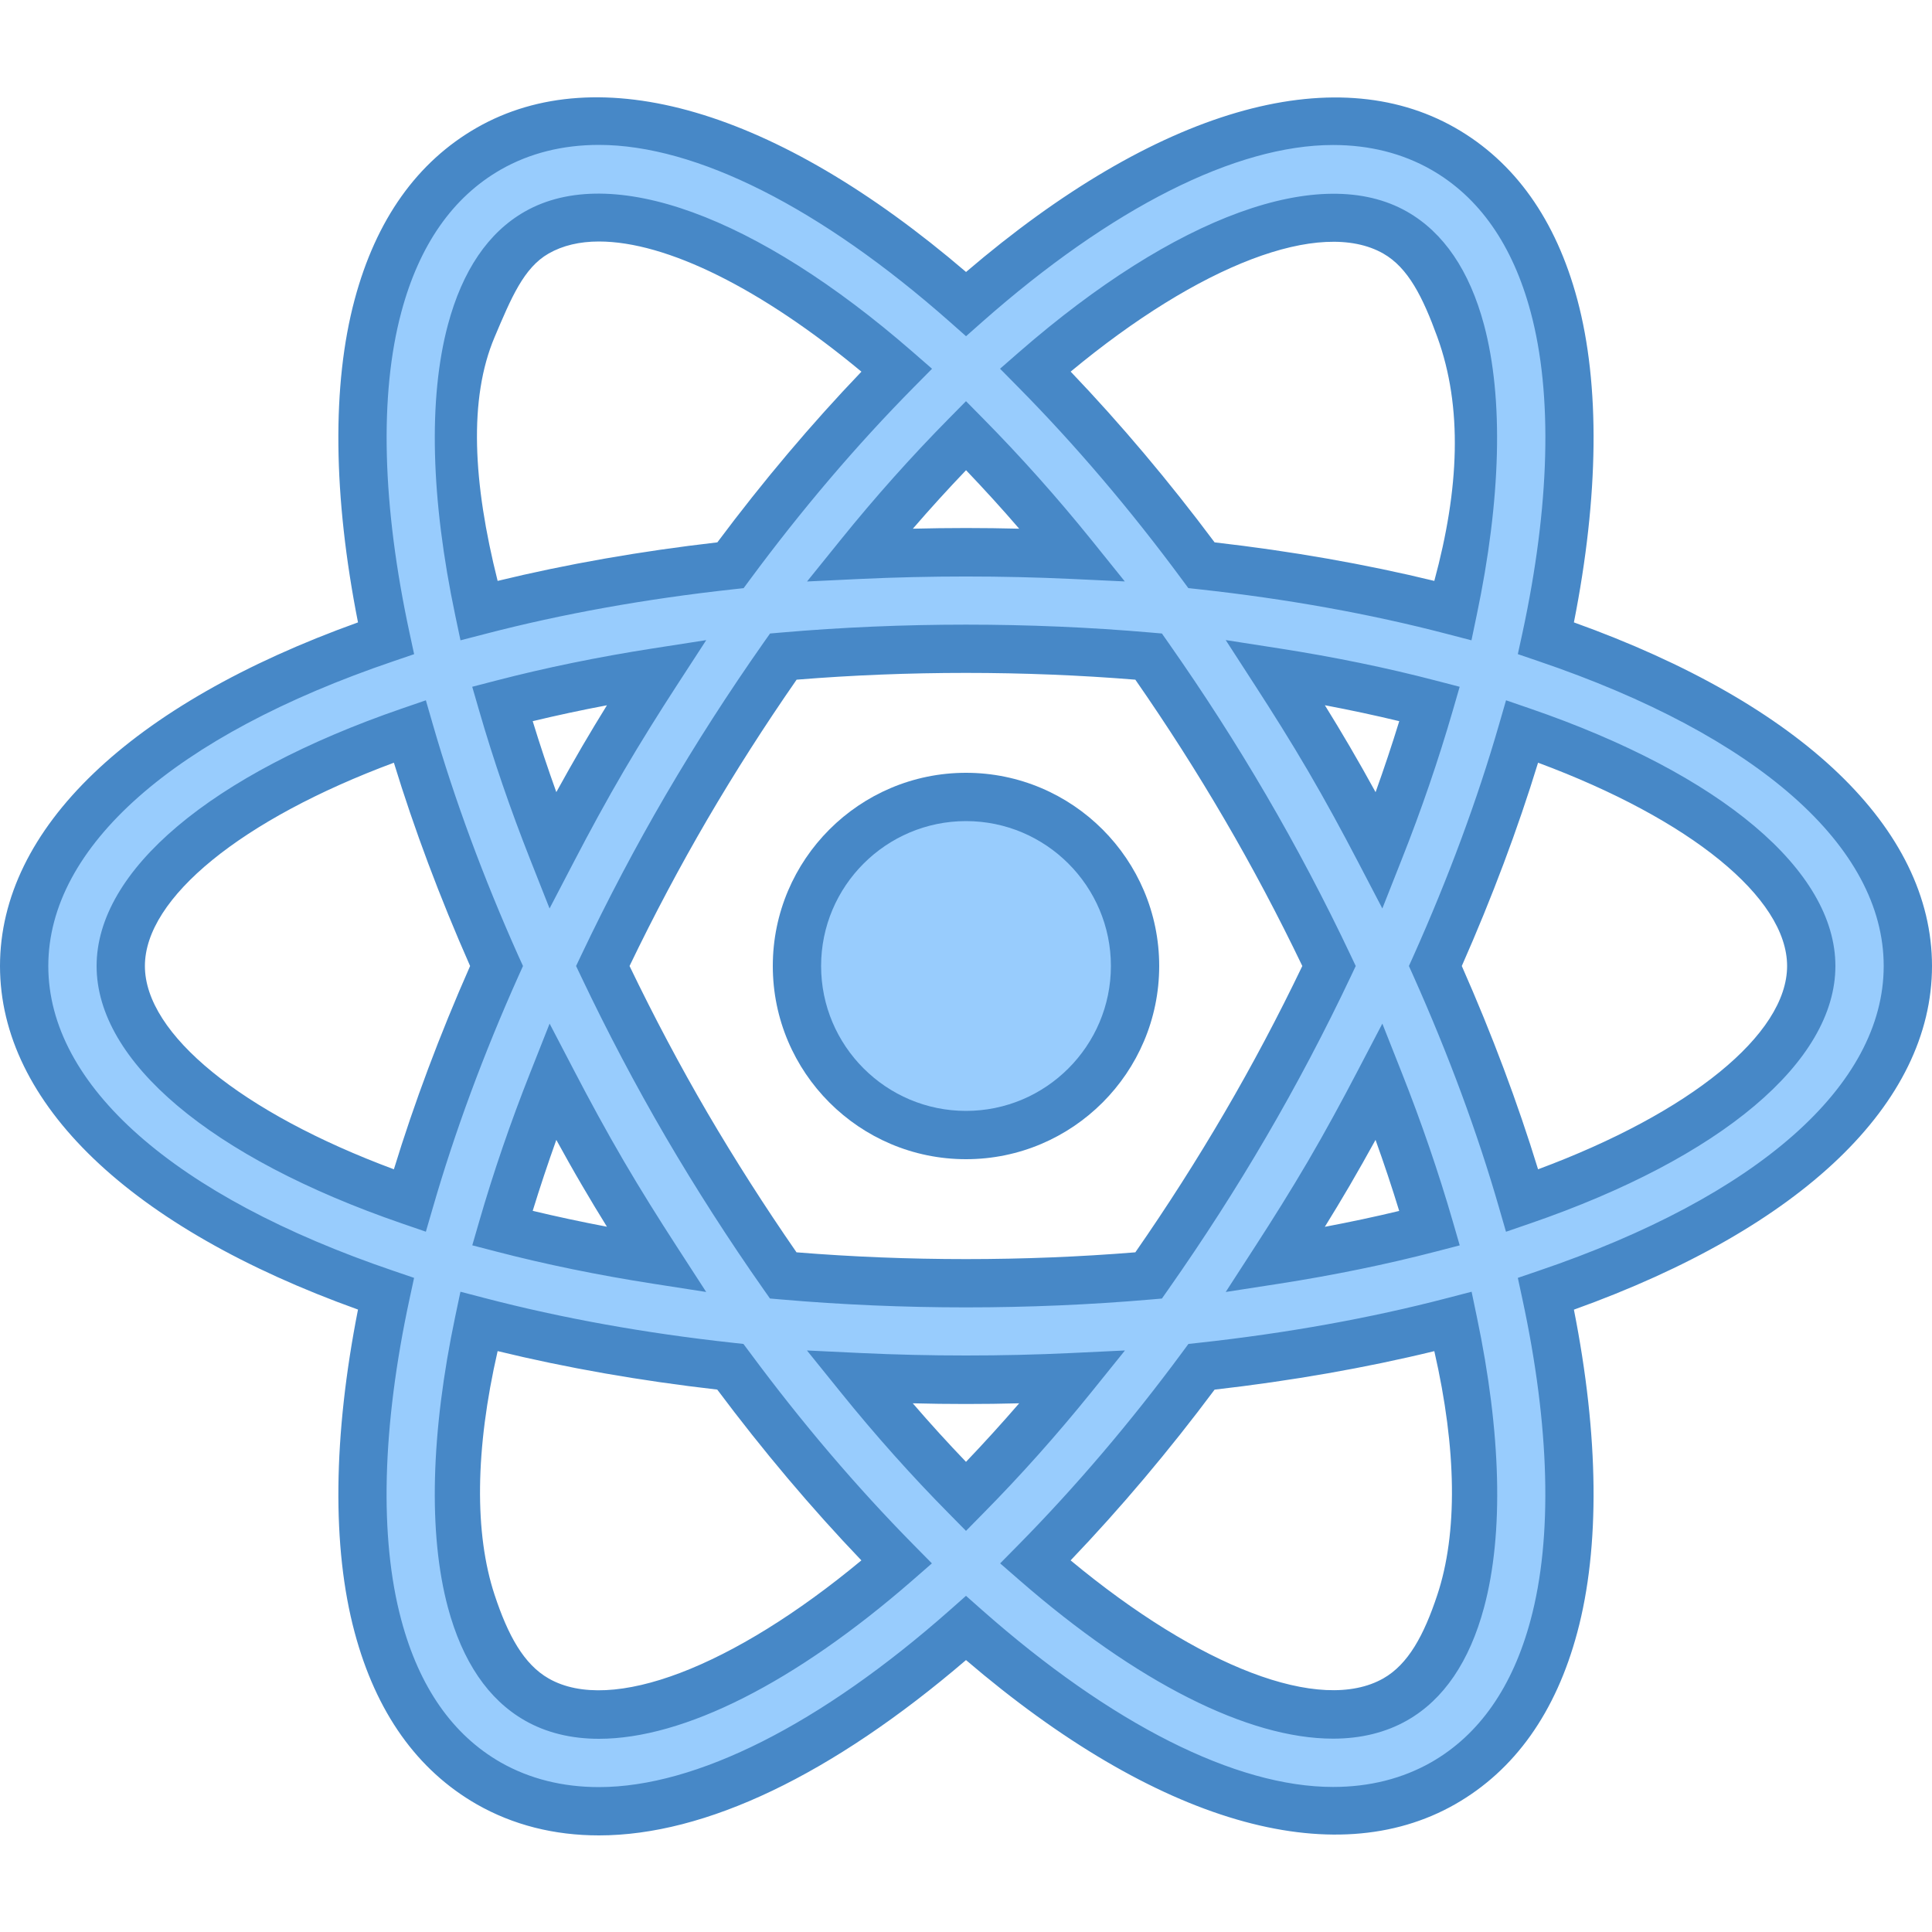
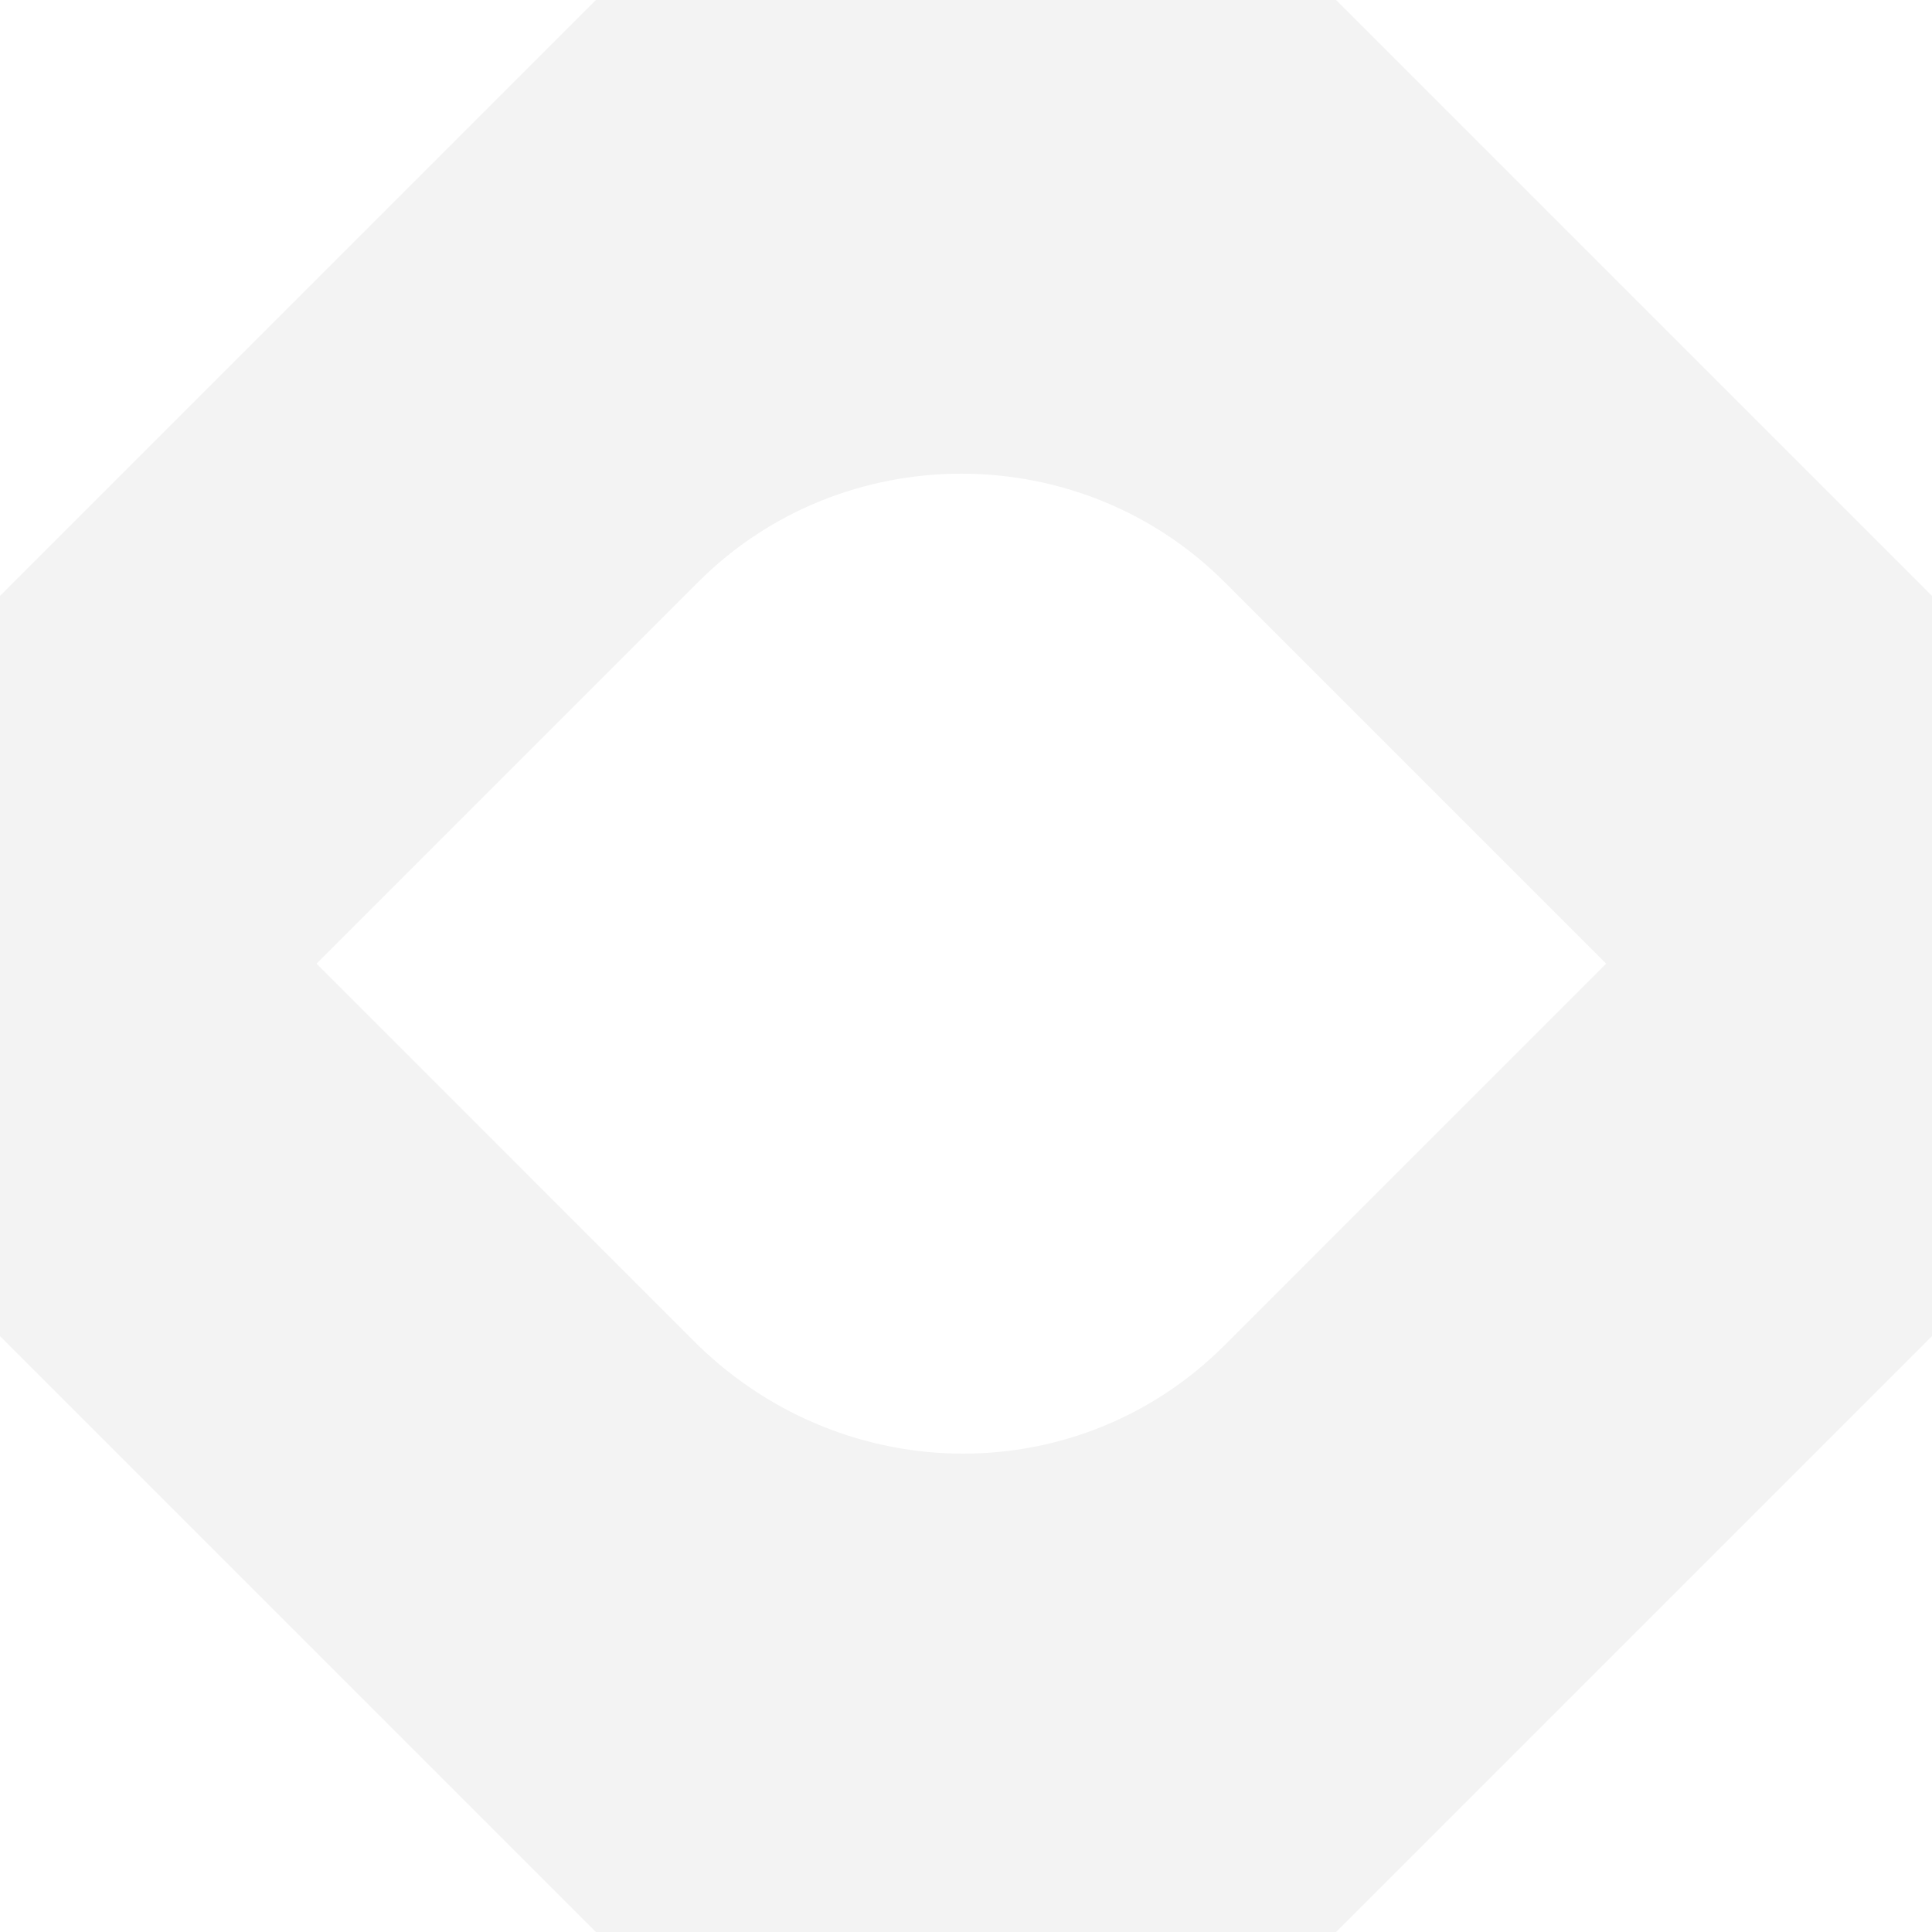
- <svg xmlns="http://www.w3.org/2000/svg" viewBox="0 0 40 40" width="40px" height="40px">
-   <path fill="#98ccfd" d="M23.5,20c0,1.935-1.565,3.5-3.5,3.5s-3.5-1.565-3.5-3.5s1.565-3.5,3.5-3.5S23.5,18.065,23.5,20z" />
-   <path fill="#4788c7" d="M20,24c-2.206,0-4-1.794-4-4s1.794-4,4-4s4,1.794,4,4S22.206,24,20,24z M20,17c-1.654,0-3,1.346-3,3 s1.346,3,3,3s3-1.346,3-3S21.654,17,20,17z" />
-   <g>
-     <path fill="#98ccfd" d="M39.5,20c0-2.796-2.912-5.232-7.492-6.787c0.576-2.671,0.655-5.055,0.166-6.881 c-0.408-1.522-1.181-2.617-2.296-3.253c-0.671-0.382-1.438-0.577-2.279-0.577c-2.207,0-4.893,1.401-7.597,3.791 C17.296,3.902,14.609,2.5,12.4,2.5c-0.842,0-1.608,0.194-2.279,0.577C9.006,3.714,8.232,4.81,7.825,6.333 c-0.489,1.826-0.41,4.21,0.165,6.88C3.412,14.768,0.5,17.205,0.5,20s2.912,5.232,7.491,6.786c-0.576,2.67-0.655,5.054-0.165,6.88 c0.407,1.524,1.181,2.619,2.297,3.257c0.671,0.382,1.438,0.577,2.279,0.577c0.001,0,0,0,0.001,0c2.208,0,4.894-1.401,7.598-3.793 c2.704,2.389,5.39,3.789,7.597,3.79c0.001,0,0.001,0,0.001,0c0.842,0,1.608-0.194,2.28-0.577c1.114-0.636,1.887-1.731,2.294-3.253 c0.489-1.826,0.41-4.21-0.165-6.88C36.587,25.233,39.5,22.796,39.5,20z M28.888,4.817c0.634,0.362,1.09,1.046,1.354,2.033 c0.401,1.496,0.322,3.509-0.158,5.79c-1.596-0.417-3.343-0.734-5.208-0.938c-1.11-1.502-2.269-2.855-3.44-4.041 c2.397-2.087,4.598-3.158,6.163-3.158C28.089,4.503,28.522,4.609,28.888,4.817z M25.784,23.287 c-0.653,1.117-1.324,2.152-2.003,3.119c-1.205,0.105-2.467,0.162-3.782,0.162c-1.316,0-2.578-0.058-3.784-0.162 c-0.679-0.967-1.35-2.002-2.003-3.119C13.576,22.197,13,21.096,12.481,20c0.519-1.095,1.095-2.197,1.732-3.287 c0.653-1.117,1.325-2.152,2.004-3.12c1.205-0.105,2.468-0.162,3.783-0.162c1.315,0,2.577,0.057,3.781,0.162 c0.679,0.968,1.35,2.002,2.003,3.119c0.637,1.09,1.214,2.192,1.733,3.287C26.998,21.096,26.421,22.197,25.784,23.287z M28.558,22.392c0.41,1.036,0.756,2.052,1.041,3.035c-0.99,0.258-2.057,0.478-3.194,0.655c0.377-0.582,0.748-1.174,1.106-1.787 C27.881,23.663,28.226,23.028,28.558,22.392z M20,30.983c-0.729-0.738-1.467-1.556-2.205-2.47c0.724,0.034,1.457,0.055,2.205,0.055 c0.747,0,1.48-0.021,2.203-0.055C21.466,29.427,20.729,30.246,20,30.983z M13.593,26.082c-1.136-0.177-2.203-0.397-3.193-0.655 c0.285-0.983,0.63-1.998,1.04-3.034c0.332,0.635,0.677,1.271,1.046,1.903C12.844,24.908,13.216,25.5,13.593,26.082z M11.44,17.607 c-0.41-1.036-0.755-2.051-1.04-3.034c0.99-0.258,2.057-0.478,3.194-0.655c-0.377,0.582-0.749,1.174-1.107,1.786 C12.117,16.337,11.772,16.972,11.44,17.607z M20.001,9.018c0.729,0.737,1.466,1.555,2.202,2.469 c-0.723-0.034-1.456-0.055-2.203-0.055s-1.48,0.021-2.203,0.055C18.534,10.573,19.272,9.755,20.001,9.018z M27.511,15.704 c-0.358-0.613-0.729-1.205-1.106-1.787c1.137,0.177,2.204,0.397,3.194,0.655c-0.285,0.984-0.631,1.999-1.041,3.036 C28.226,16.973,27.881,16.337,27.511,15.704z M9.757,6.851c0.265-0.989,0.721-1.674,1.355-2.037C11.478,4.606,11.911,4.5,12.4,4.5 c1.567,0,3.768,1.072,6.166,3.161c-1.172,1.187-2.332,2.539-3.443,4.042c-1.865,0.204-3.612,0.522-5.208,0.939 C9.435,10.359,9.356,8.346,9.757,6.851z M2.5,20c0-1.729,2.231-3.566,5.983-4.857C8.935,16.708,9.538,18.342,10.28,20 c-0.742,1.658-1.345,3.292-1.797,4.857C4.731,23.566,2.5,21.729,2.5,20z M12.401,35.5c-0.49,0-0.924-0.106-1.288-0.313 c-0.636-0.363-1.092-1.048-1.356-2.037c-0.401-1.496-0.322-3.509,0.158-5.79c1.596,0.417,3.342,0.734,5.207,0.938 c1.111,1.503,2.271,2.856,3.444,4.043C16.168,34.429,13.967,35.5,12.401,35.5z M30.241,33.15c-0.265,0.987-0.72,1.671-1.354,2.033 c-0.365,0.208-0.799,0.314-1.289,0.314c-1.566,0-3.767-1.071-6.164-3.157c1.172-1.187,2.331-2.54,3.441-4.042 c1.865-0.204,3.611-0.522,5.207-0.938C30.563,29.641,30.642,31.654,30.241,33.15z M31.515,24.858 c-0.452-1.565-1.055-3.199-1.797-4.858c0.742-1.659,1.345-3.293,1.797-4.858C35.268,16.433,37.5,18.271,37.5,20 C37.5,21.729,35.268,23.567,31.515,24.858z" />
-     <path fill="#4788c7" d="M12.402,38c-0.93,0-1.78-0.216-2.528-0.642c-1.237-0.708-2.089-1.906-2.532-3.563 c-0.472-1.762-0.446-4.064,0.07-6.682C2.694,25.42,0,22.842,0,20s2.694-5.42,7.412-7.114c-0.517-2.617-0.542-4.92-0.07-6.682 C7.785,4.548,8.637,3.35,9.873,2.643c2.52-1.438,6.178-0.393,10.128,2.988c3.949-3.378,7.604-4.422,10.125-2.986 c1.235,0.705,2.087,1.902,2.531,3.558c0.472,1.763,0.446,4.066-0.071,6.683C37.305,14.579,40,17.158,40,20 c0,2.842-2.695,5.421-7.414,7.115c0.518,2.617,0.542,4.919,0.07,6.682c-0.443,1.656-1.294,2.853-2.529,3.558 C27.604,38.793,23.946,37.746,20,34.37C17.224,36.747,14.604,38,12.402,38z M12.4,3c-0.753,0-1.437,0.172-2.031,0.511 C9.373,4.081,8.68,5.074,8.309,6.462c-0.458,1.707-0.398,4.005,0.171,6.646l0.094,0.436l-0.422,0.144C3.606,15.23,1,17.531,1,20 s2.606,4.77,7.151,6.313l0.422,0.144l-0.094,0.436c-0.569,2.641-0.629,4.939-0.171,6.646c0.371,1.389,1.064,2.382,2.062,2.952 C10.965,36.828,11.648,37,12.401,37h0.001c2.012,0,4.592-1.302,7.267-3.667L20,33.04l0.331,0.293 c2.674,2.362,5.255,3.664,7.267,3.664c0.754,0,1.438-0.172,2.034-0.511c0.994-0.568,1.687-1.56,2.058-2.948 c0.458-1.707,0.398-4.004-0.171-6.645l-0.094-0.436l0.422-0.144C36.393,24.771,39,22.469,39,20c0-2.47-2.607-4.771-7.153-6.313 l-0.422-0.144l0.095-0.436c0.569-2.641,0.629-4.939,0.171-6.646c-0.372-1.389-1.065-2.38-2.061-2.948 c-0.595-0.339-1.278-0.511-2.031-0.511c-2.011,0-4.591,1.302-7.267,3.666l-0.331,0.293L19.67,6.668C16.994,4.303,14.413,3,12.4,3z M12.401,36c-0.577,0-1.094-0.127-1.535-0.379c-0.756-0.432-1.292-1.22-1.593-2.342c-0.408-1.527-0.355-3.61,0.152-6.022 l0.108-0.513l0.507,0.132c1.591,0.415,3.317,0.727,5.135,0.925l0.217,0.024L15.523,28c1.073,1.451,2.217,2.793,3.397,3.989 l0.374,0.379l-0.401,0.35C16.464,34.834,14.158,36,12.401,36z M10.303,27.973c-0.468,2.04-0.482,3.777-0.063,5.047 c0.278,0.841,0.605,1.438,1.121,1.732c1.294,0.739,3.813-0.237,6.473-2.446c-1.033-1.08-2.035-2.267-2.984-3.536 C13.257,28.588,11.73,28.32,10.303,27.973z M27.599,35.997c-1.757,0-4.063-1.165-6.491-3.28l-0.401-0.349l0.374-0.379 c1.185-1.202,2.327-2.543,3.394-3.988l0.13-0.176l0.218-0.024c1.819-0.199,3.548-0.51,5.137-0.925l0.508-0.132l0.107,0.513 c0.507,2.414,0.56,4.496,0.151,6.022c-0.301,1.121-0.836,1.908-1.589,2.338C28.693,35.87,28.176,35.997,27.599,35.997z M22.166,32.306c2.66,2.207,5.171,3.184,6.475,2.443c0.513-0.292,0.839-0.889,1.117-1.728c0.422-1.271,0.405-3.008-0.062-5.047 c-1.427,0.347-2.954,0.614-4.549,0.797C24.204,30.035,23.203,31.221,22.166,32.306z M20,31.695l-0.355-0.36 c-0.773-0.782-1.526-1.625-2.238-2.508l-0.7-0.867l1.112,0.053c1.431,0.068,2.931,0.068,4.361,0l1.111-0.053l-0.698,0.866 c-0.71,0.879-1.462,1.723-2.237,2.507L20,31.695z M18.898,29.054c0.359,0.417,0.728,0.822,1.102,1.212 c0.374-0.392,0.741-0.796,1.101-1.212C20.372,29.073,19.627,29.073,18.898,29.054z M20,27.068c-1.284,0-2.571-0.055-3.827-0.164 l-0.232-0.02l-0.134-0.191c-0.721-1.027-1.402-2.089-2.025-3.154c-0.619-1.061-1.209-2.179-1.753-3.325L11.927,20l0.102-0.214 c0.544-1.146,1.134-2.265,1.753-3.325c0.63-1.078,1.293-2.109,2.027-3.155l0.134-0.19l0.232-0.02c2.508-0.218,5.142-0.218,7.649,0 l0.232,0.02l0.134,0.191c0.736,1.05,1.399,2.082,2.025,3.154c0.625,1.07,1.215,2.188,1.753,3.326L28.069,20l-0.101,0.214 c-0.538,1.137-1.128,2.256-1.753,3.326c-0.626,1.072-1.289,2.104-2.025,3.154l-0.134,0.191l-0.232,0.02 C22.57,27.013,21.284,27.068,20,27.068z M16.491,25.928c2.309,0.187,4.71,0.187,7.015,0c0.667-0.961,1.272-1.91,1.847-2.893 c0.571-0.977,1.112-1.997,1.61-3.035c-0.498-1.038-1.039-2.058-1.61-3.035c-0.574-0.983-1.18-1.932-1.847-2.893 c-2.306-0.187-4.711-0.187-7.013,0c-0.665,0.958-1.271,1.906-1.849,2.894c-0.565,0.968-1.107,1.988-1.61,3.034 c0.503,1.045,1.044,2.065,1.61,3.035C15.215,24.01,15.836,24.982,16.491,25.928z M25.377,26.749l0.607-0.938 c0.373-0.576,0.74-1.162,1.095-1.767c0.366-0.626,0.707-1.255,1.035-1.883l0.506-0.968l0.402,1.016 c0.405,1.023,0.761,2.06,1.057,3.081l0.143,0.494l-0.497,0.129c-1.017,0.264-2.107,0.488-3.243,0.665L25.377,26.749z M28.479,23.6 c-0.174,0.316-0.353,0.633-0.537,0.949c-0.168,0.288-0.34,0.571-0.513,0.851c0.528-0.1,1.042-0.209,1.54-0.329 C28.819,24.581,28.655,24.09,28.479,23.6z M14.621,26.749l-1.105-0.172c-1.136-0.177-2.227-0.401-3.241-0.665l-0.497-0.129 l0.143-0.493c0.294-1.017,0.649-2.053,1.056-3.08l0.402-1.017l0.506,0.97c0.327,0.628,0.668,1.256,1.034,1.882 c0.354,0.605,0.722,1.191,1.095,1.767L14.621,26.749z M11.029,25.069c0.496,0.119,1.01,0.229,1.537,0.329 c-0.173-0.279-0.344-0.562-0.512-0.85c-0.185-0.315-0.362-0.631-0.536-0.948C11.342,24.092,11.179,24.582,11.029,25.069z M31.18,25.502l-0.146-0.505c-0.446-1.548-1.043-3.16-1.772-4.792L29.17,20l0.092-0.204c0.729-1.63,1.326-3.243,1.773-4.792 l0.146-0.505l0.498,0.171C35.637,16.031,38,18.024,38,20c0,1.977-2.363,3.969-6.322,5.331L31.18,25.502z M30.265,20 c0.63,1.427,1.159,2.84,1.579,4.209C34.993,23.039,37,21.412,37,20s-2.007-3.039-5.156-4.209 C31.424,17.162,30.894,18.574,30.265,20z M8.817,25.501L8.32,25.33C4.363,23.968,2,21.976,2,20s2.363-3.968,6.32-5.33l0.497-0.171 l0.146,0.505c0.449,1.554,1.045,3.167,1.772,4.792L10.828,20l-0.092,0.204c-0.728,1.625-1.323,3.238-1.772,4.792L8.817,25.501z M8.155,15.791C5.006,16.962,3,18.589,3,20s2.006,3.038,5.155,4.209c0.421-1.375,0.95-2.787,1.578-4.209 C9.105,18.578,8.576,17.166,8.155,15.791z M11.378,18.809l-0.402-1.017c-0.406-1.027-0.762-2.063-1.056-3.08l-0.143-0.493 l0.497-0.129c1.016-0.264,2.106-0.488,3.242-0.665l1.106-0.172l-0.61,0.939c-0.373,0.575-0.74,1.161-1.095,1.766 c-0.366,0.625-0.707,1.254-1.034,1.882L11.378,18.809z M11.029,14.931c0.149,0.487,0.313,0.978,0.489,1.469 c0.174-0.316,0.352-0.632,0.536-0.948c0.168-0.287,0.339-0.57,0.512-0.85C12.039,14.701,11.525,14.812,11.029,14.931z M28.62,18.809l-0.506-0.969c-0.328-0.629-0.669-1.257-1.035-1.883c-0.354-0.605-0.722-1.191-1.095-1.767l-0.607-0.938l1.104,0.172 c1.137,0.177,2.229,0.401,3.243,0.666l0.497,0.129l-0.143,0.494c-0.296,1.02-0.651,2.057-1.057,3.081L28.62,18.809z M27.43,14.601 c0.173,0.28,0.345,0.563,0.513,0.851c0.185,0.316,0.363,0.632,0.537,0.949c0.176-0.491,0.34-0.982,0.49-1.47 C28.473,14.811,27.958,14.701,27.43,14.601z M30.465,13.257l-0.507-0.132c-1.587-0.415-3.315-0.726-5.137-0.925l-0.218-0.024 l-0.13-0.176c-1.07-1.449-2.212-2.791-3.394-3.987l-0.374-0.379l0.401-0.35c3.229-2.811,6.243-3.919,8.027-2.901 c0.755,0.431,1.29,1.218,1.591,2.338c0.408,1.527,0.355,3.61-0.152,6.023L30.465,13.257z M25.147,11.229 c1.597,0.183,3.123,0.451,4.549,0.798c0.517-1.907,0.59-3.595,0.063-5.048c-0.302-0.83-0.604-1.435-1.119-1.729 c-1.298-0.74-3.812,0.236-6.473,2.444C23.2,8.775,24.201,9.962,25.147,11.229z M9.534,13.257l-0.108-0.513 c-0.508-2.413-0.561-4.495-0.152-6.022c0.301-1.123,0.836-1.911,1.591-2.341c1.789-1.02,4.801,0.091,8.03,2.904l0.402,0.35 l-0.375,0.379c-1.184,1.197-2.326,2.539-3.396,3.987l-0.13,0.176l-0.218,0.024c-1.818,0.199-3.547,0.51-5.137,0.925L9.534,13.257z M12.4,5c-0.401,0-0.751,0.083-1.041,0.249c-0.514,0.293-0.774,0.916-1.119,1.731c-0.54,1.275-0.449,3.011,0.063,5.047 c1.428-0.347,2.954-0.615,4.549-0.798c0.946-1.267,1.948-2.453,2.983-3.534C15.766,5.977,13.803,5,12.4,5z M16.709,12.039 l0.699-0.866c0.71-0.88,1.463-1.723,2.237-2.507l0.355-0.36l0.355,0.36c0.777,0.787,1.529,1.63,2.236,2.506l0.697,0.866 l-1.11-0.052c-1.43-0.067-2.93-0.067-4.359,0L16.709,12.039z M20,10.932c0.37,0,0.737,0.005,1.101,0.014 c-0.357-0.415-0.726-0.819-1.1-1.211c-0.374,0.391-0.742,0.795-1.101,1.211C19.264,10.937,19.63,10.932,20,10.932z" />
-   </g>
+ <svg xmlns="http://www.w3.org/2000/svg" width="28" height="28" viewBox="0 0 28 28" fill="none">
+   <path d="M19.364 0H8.636L0 8.636V19.364L8.636 28H19.364L28 19.364V8.636L19.364 0ZM10.12 19.499L4.588 13.966L10.12 8.434C12.212 6.342 15.653 6.342 17.745 8.434L23.277 13.966L17.745 19.499C15.653 21.59 12.28 21.59 10.12 19.499Z" fill="#F3F3F3" />
</svg>
